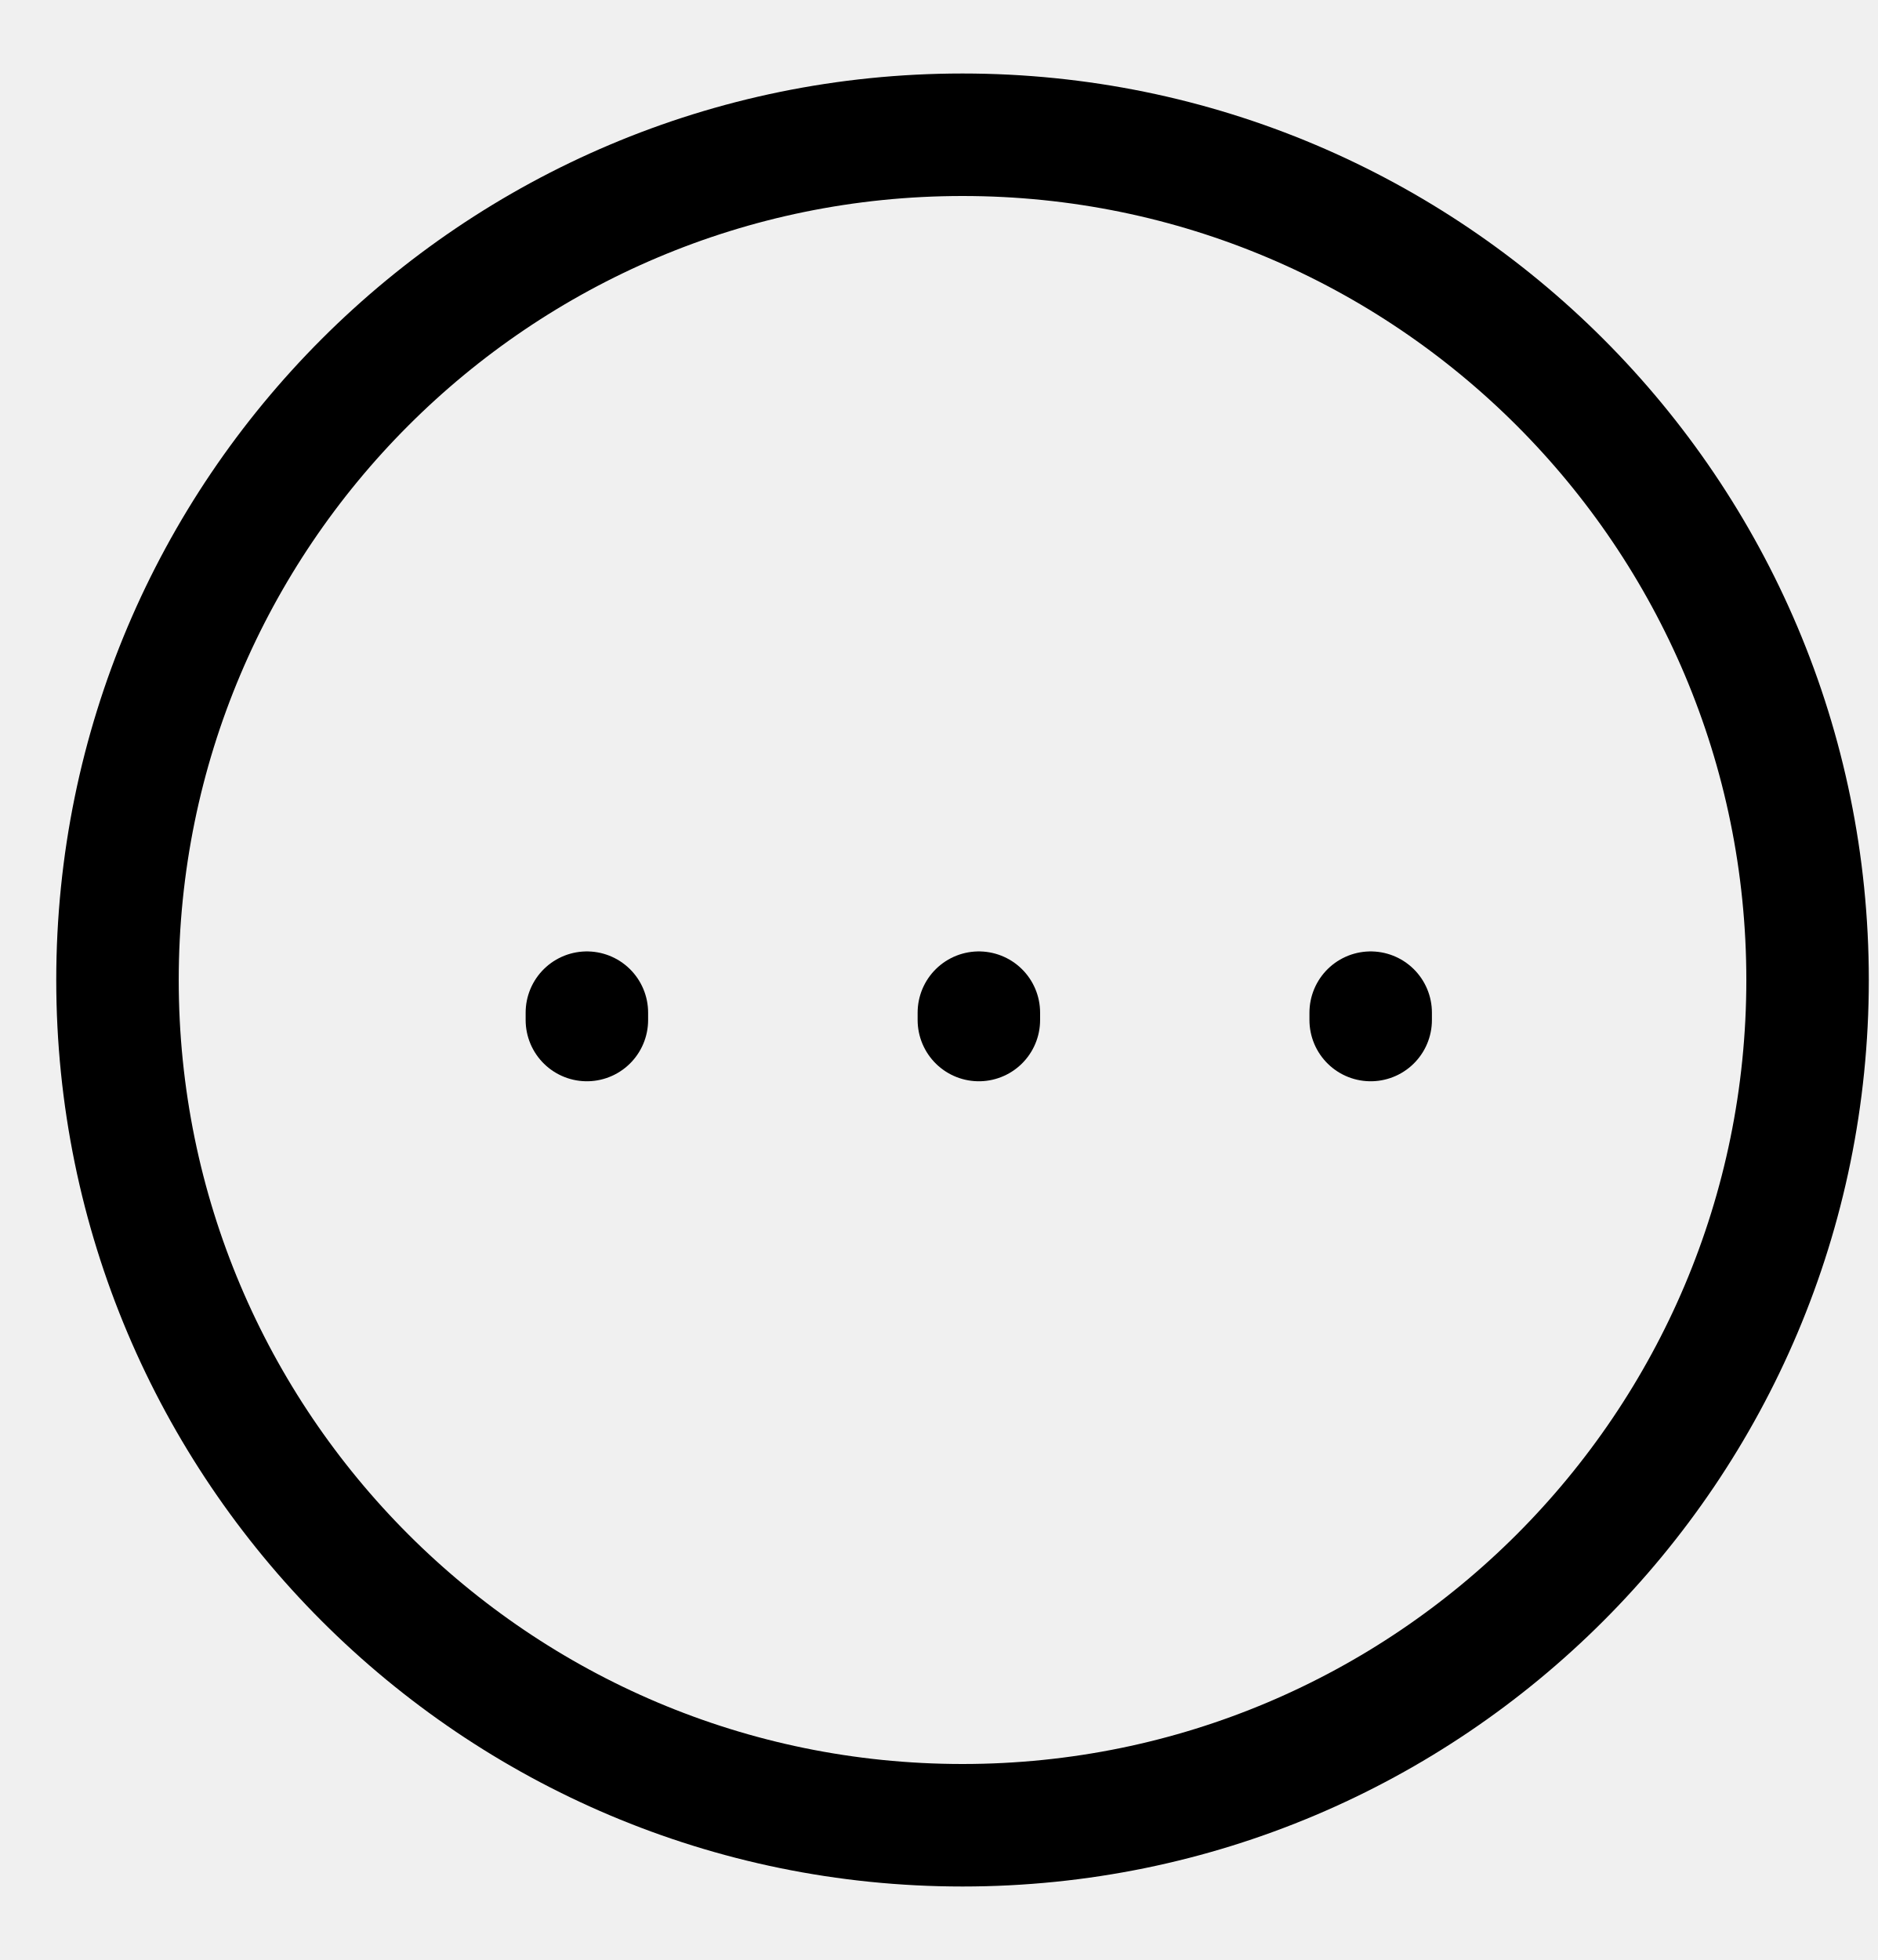
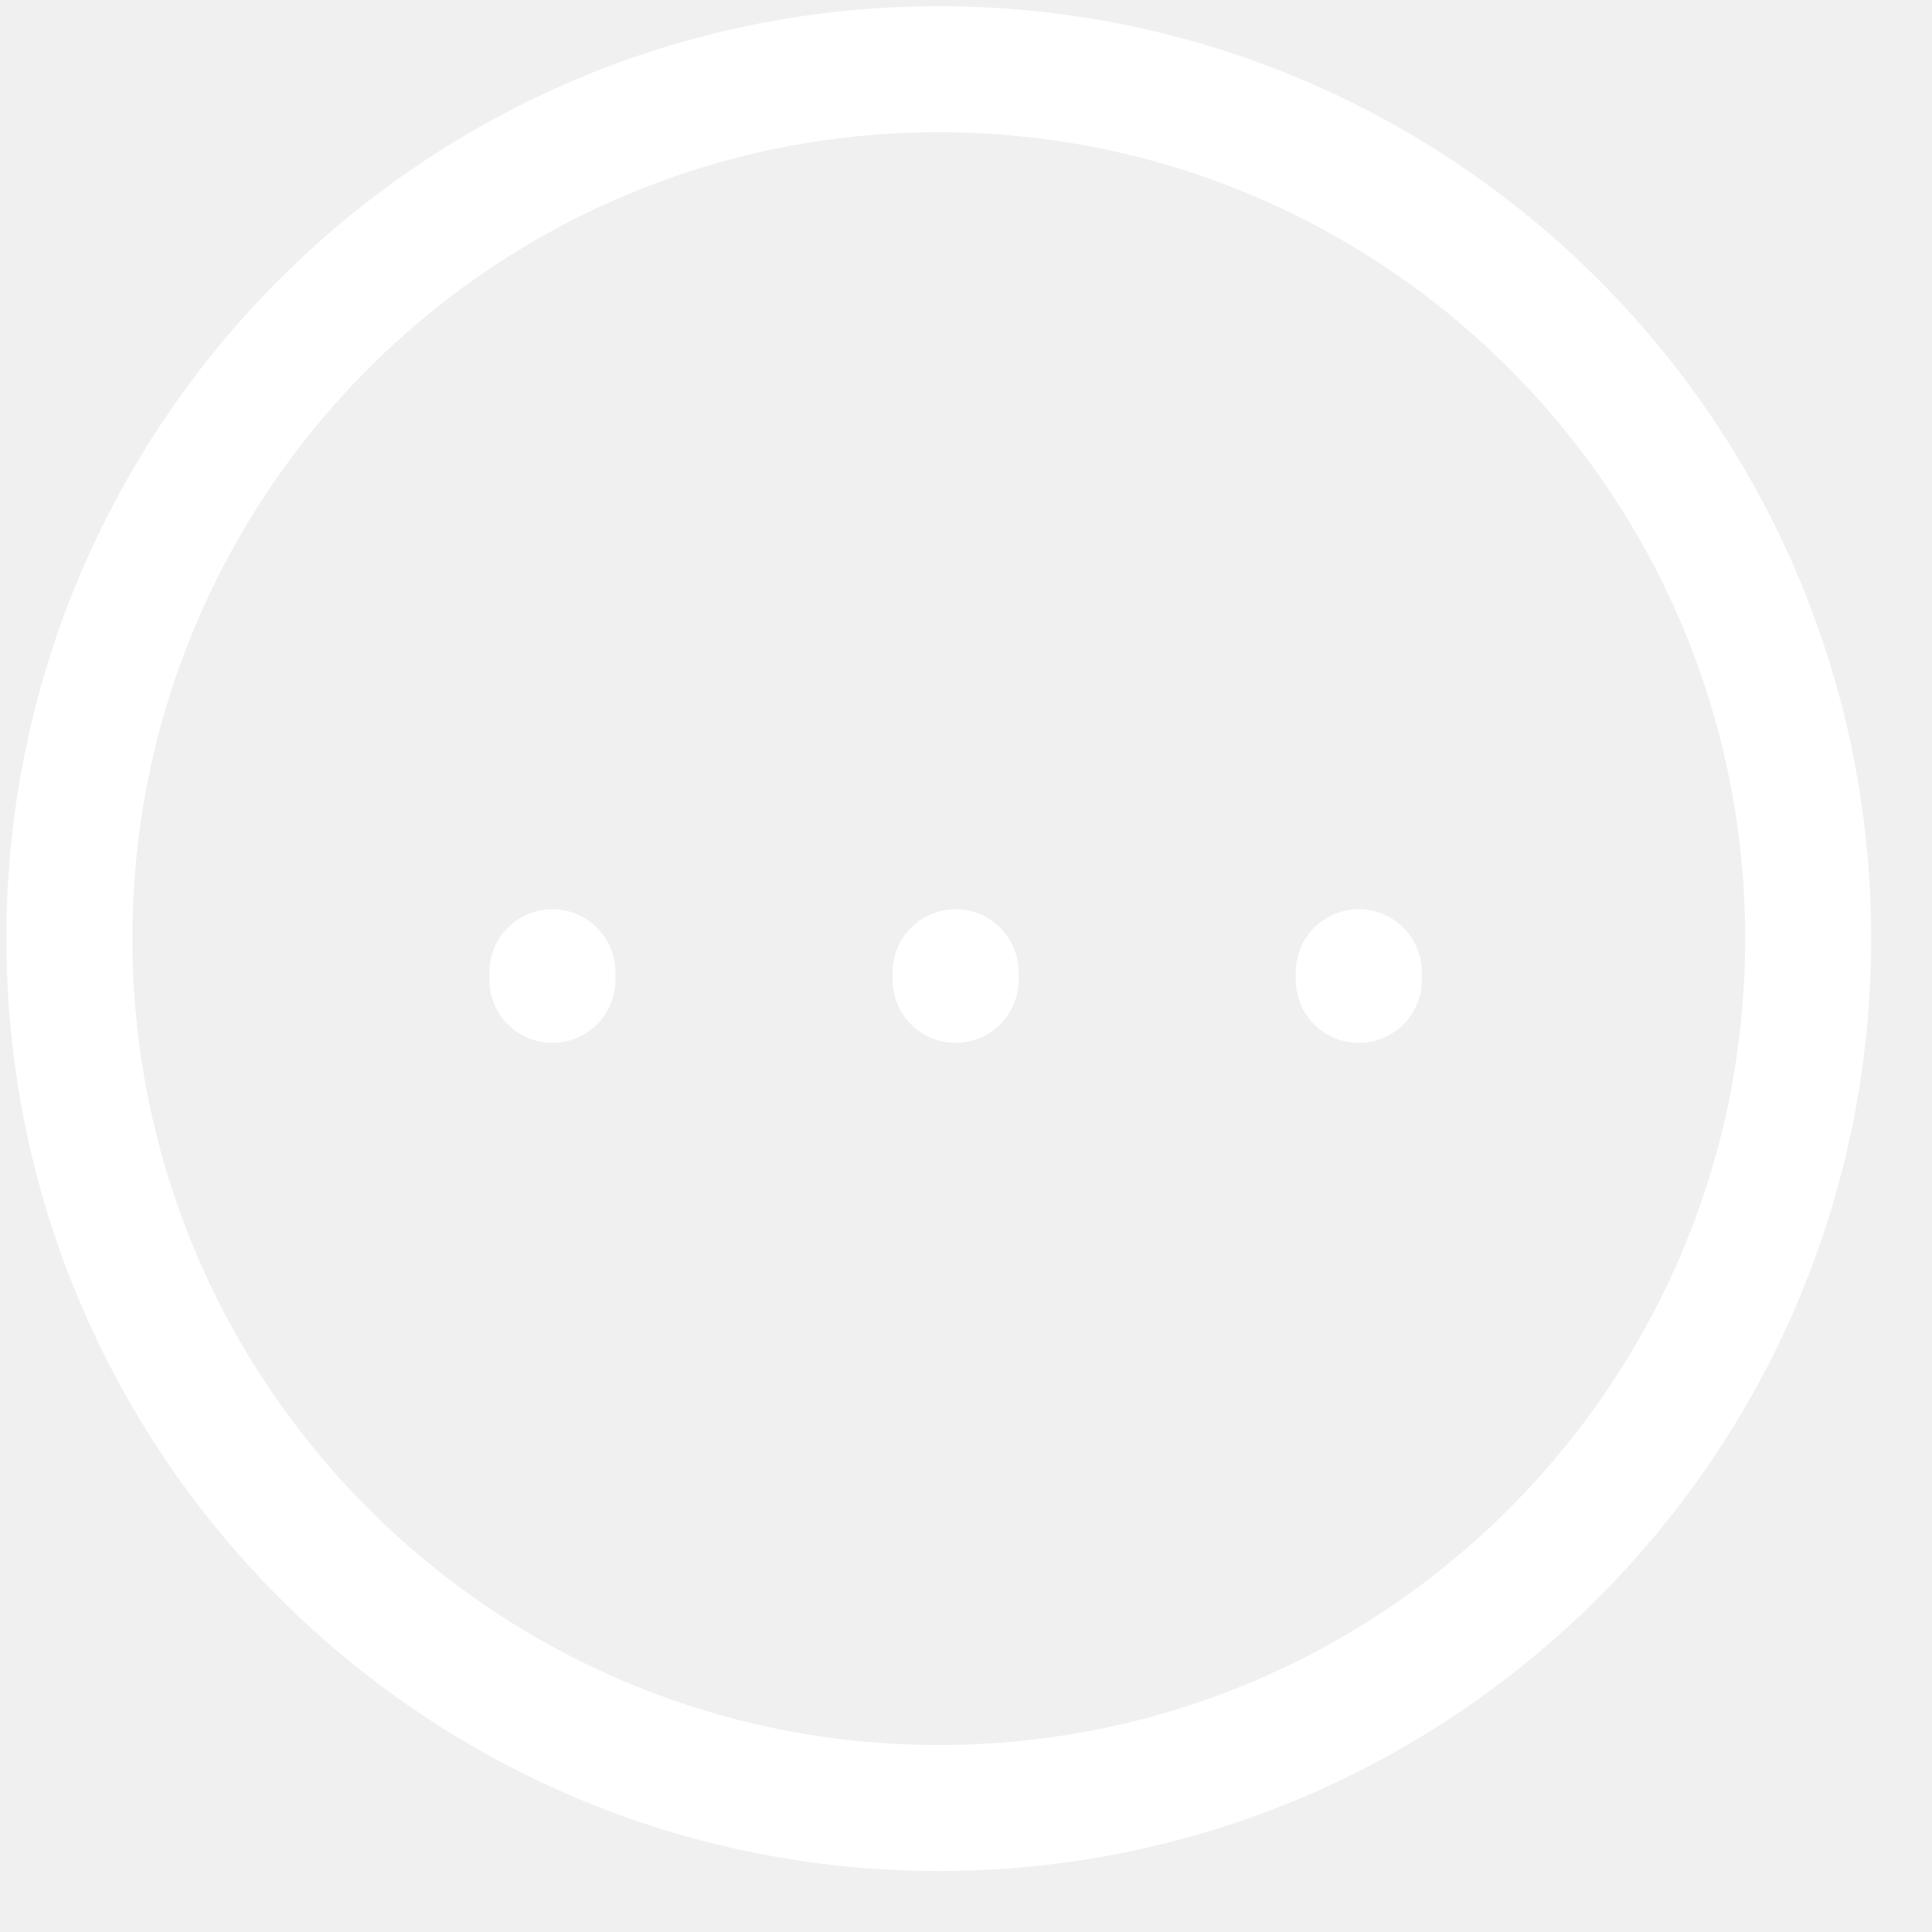
- <svg xmlns="http://www.w3.org/2000/svg" width="23" height="24" viewBox="0 0 23 24" fill="none">
-   <path d="M7.188 12.49V12.4M11.989 12.49V12.4M16.788 12.49V12.4" stroke="black" stroke-width="1.5" stroke-linecap="round" stroke-linejoin="round" />
-   <circle cx="11.789" cy="12" r="10.35" stroke="black" stroke-width="1.5" />
+ <svg xmlns="http://www.w3.org/2000/svg" width="23" height="23" viewBox="0 0 23 23" fill="none">
+   <path d="M6.576 11.665V11.574M11.376 11.665V11.574M16.176 11.665V11.574" stroke="white" stroke-width="1.5" stroke-linecap="round" stroke-linejoin="round" />
+   <circle cx="11.176" cy="11.174" r="10.35" stroke="white" stroke-width="1.5" />
</svg>
